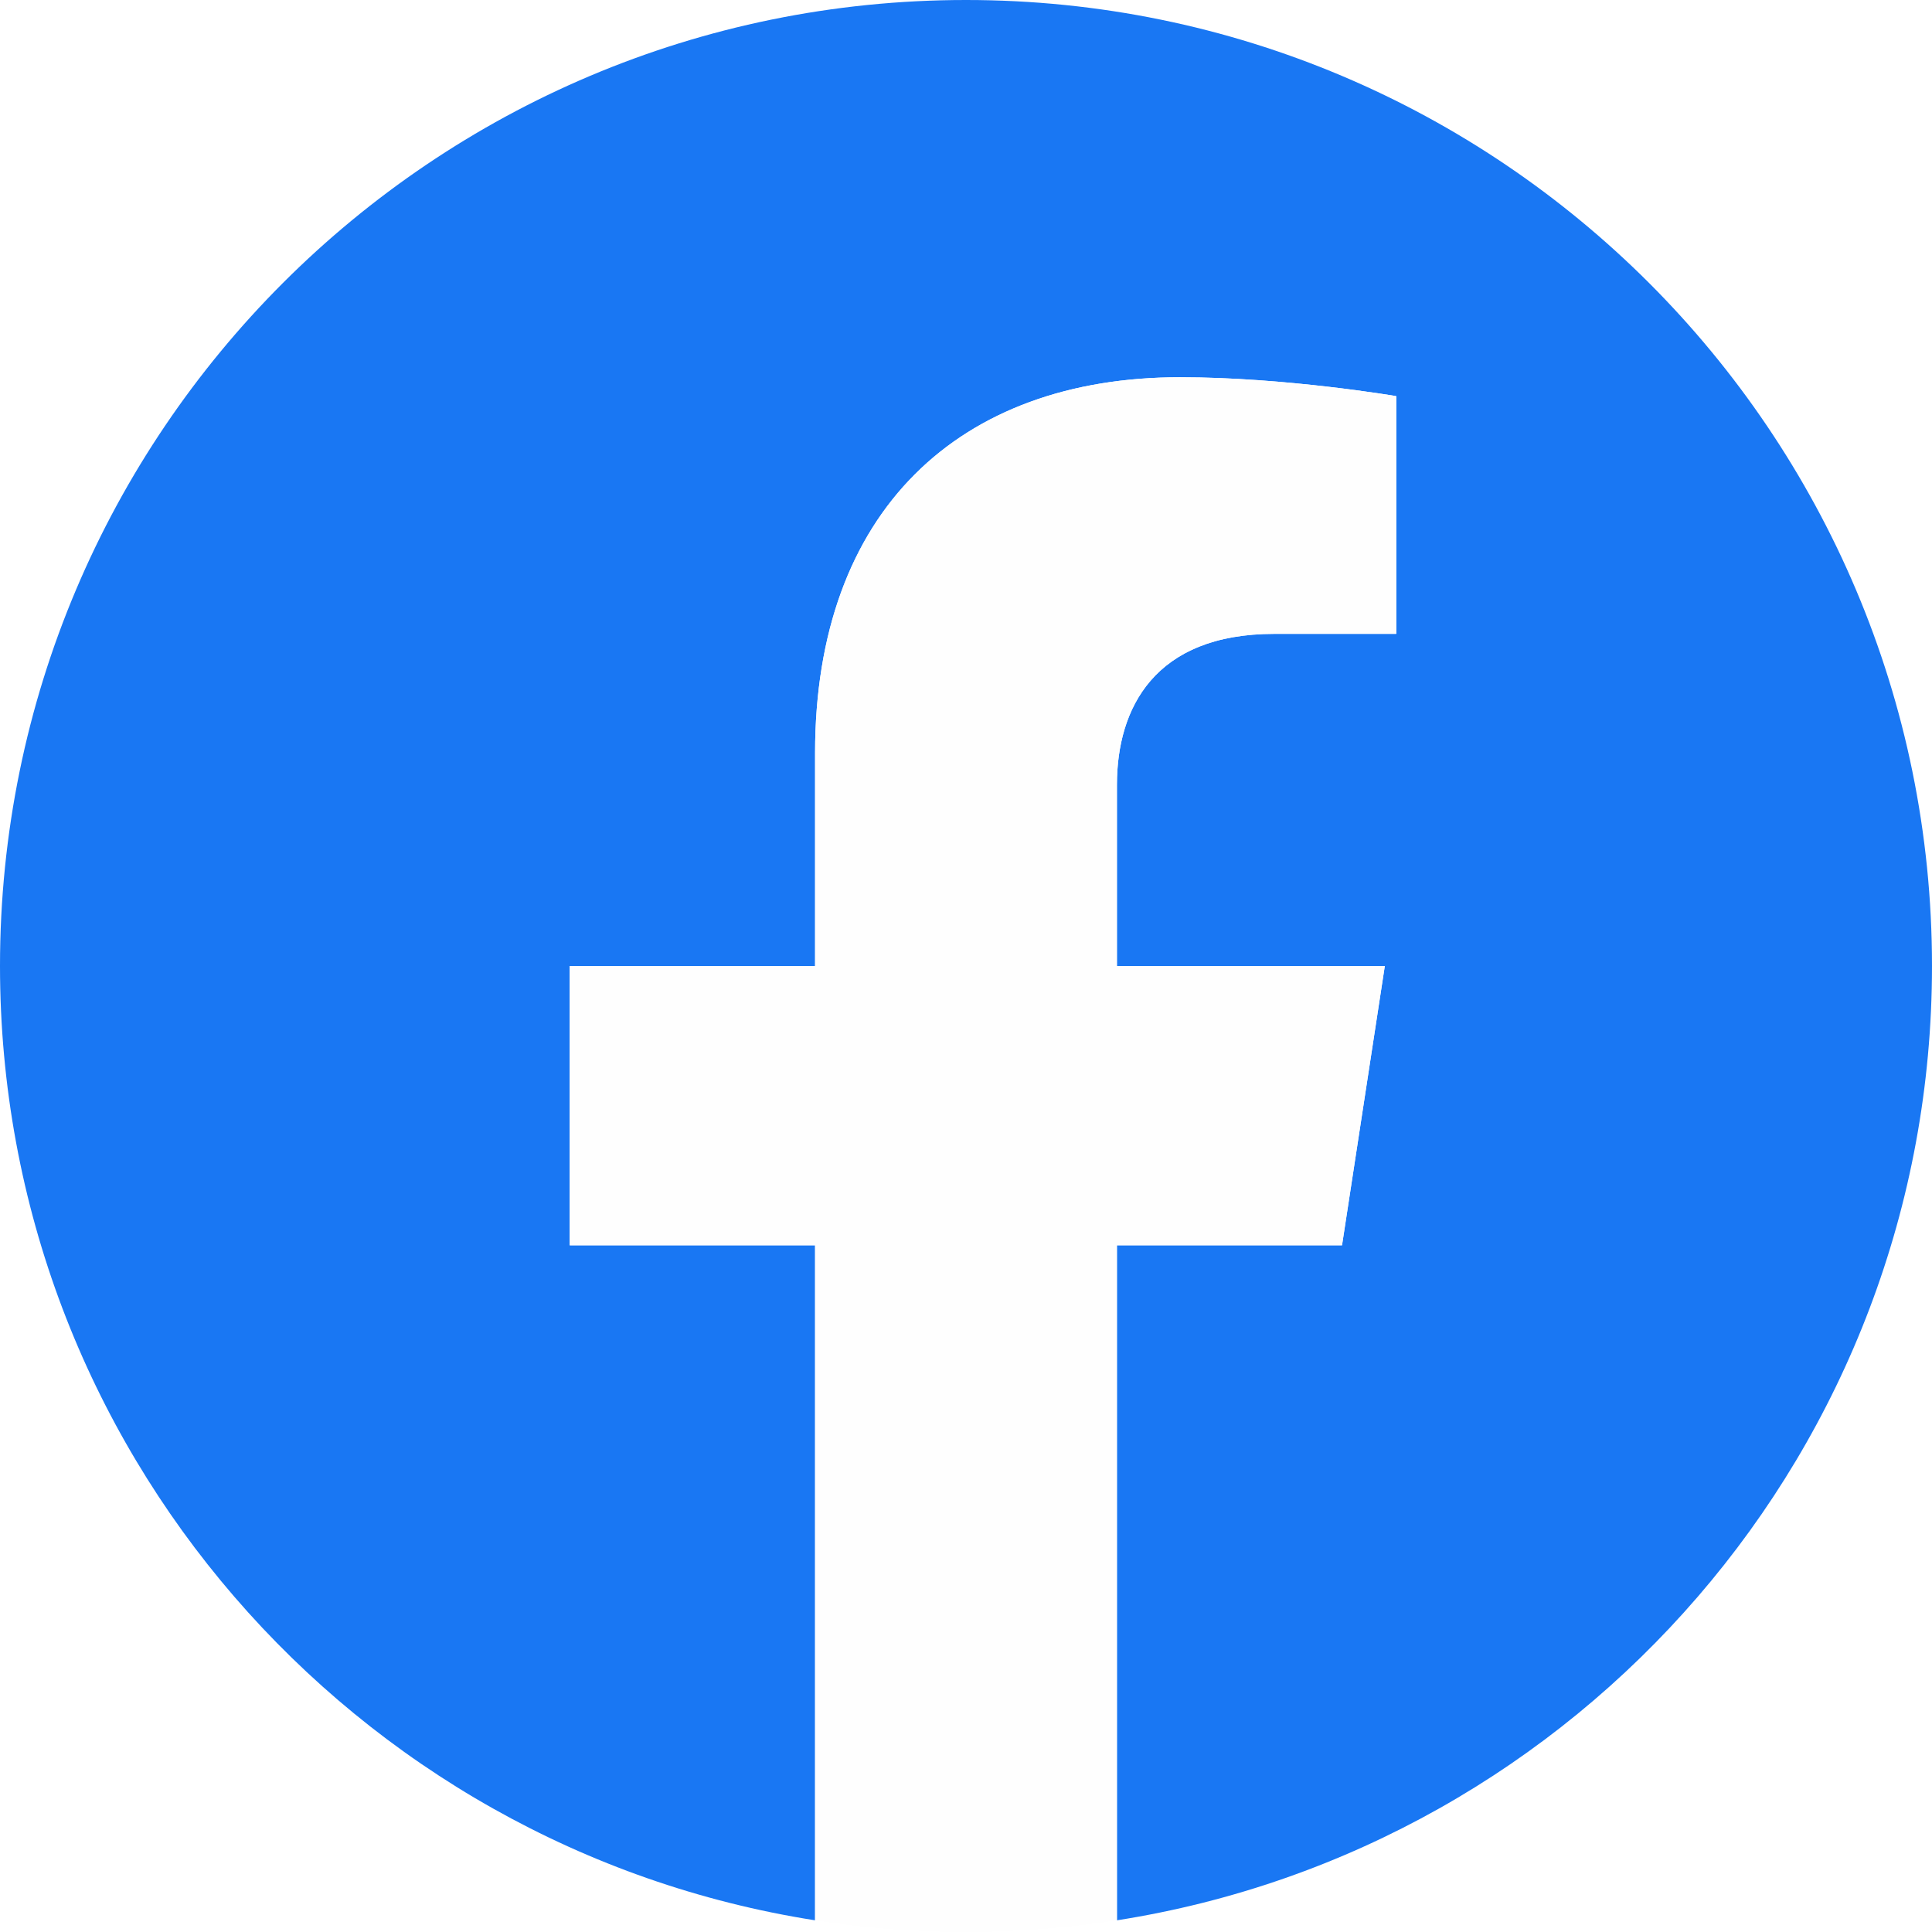
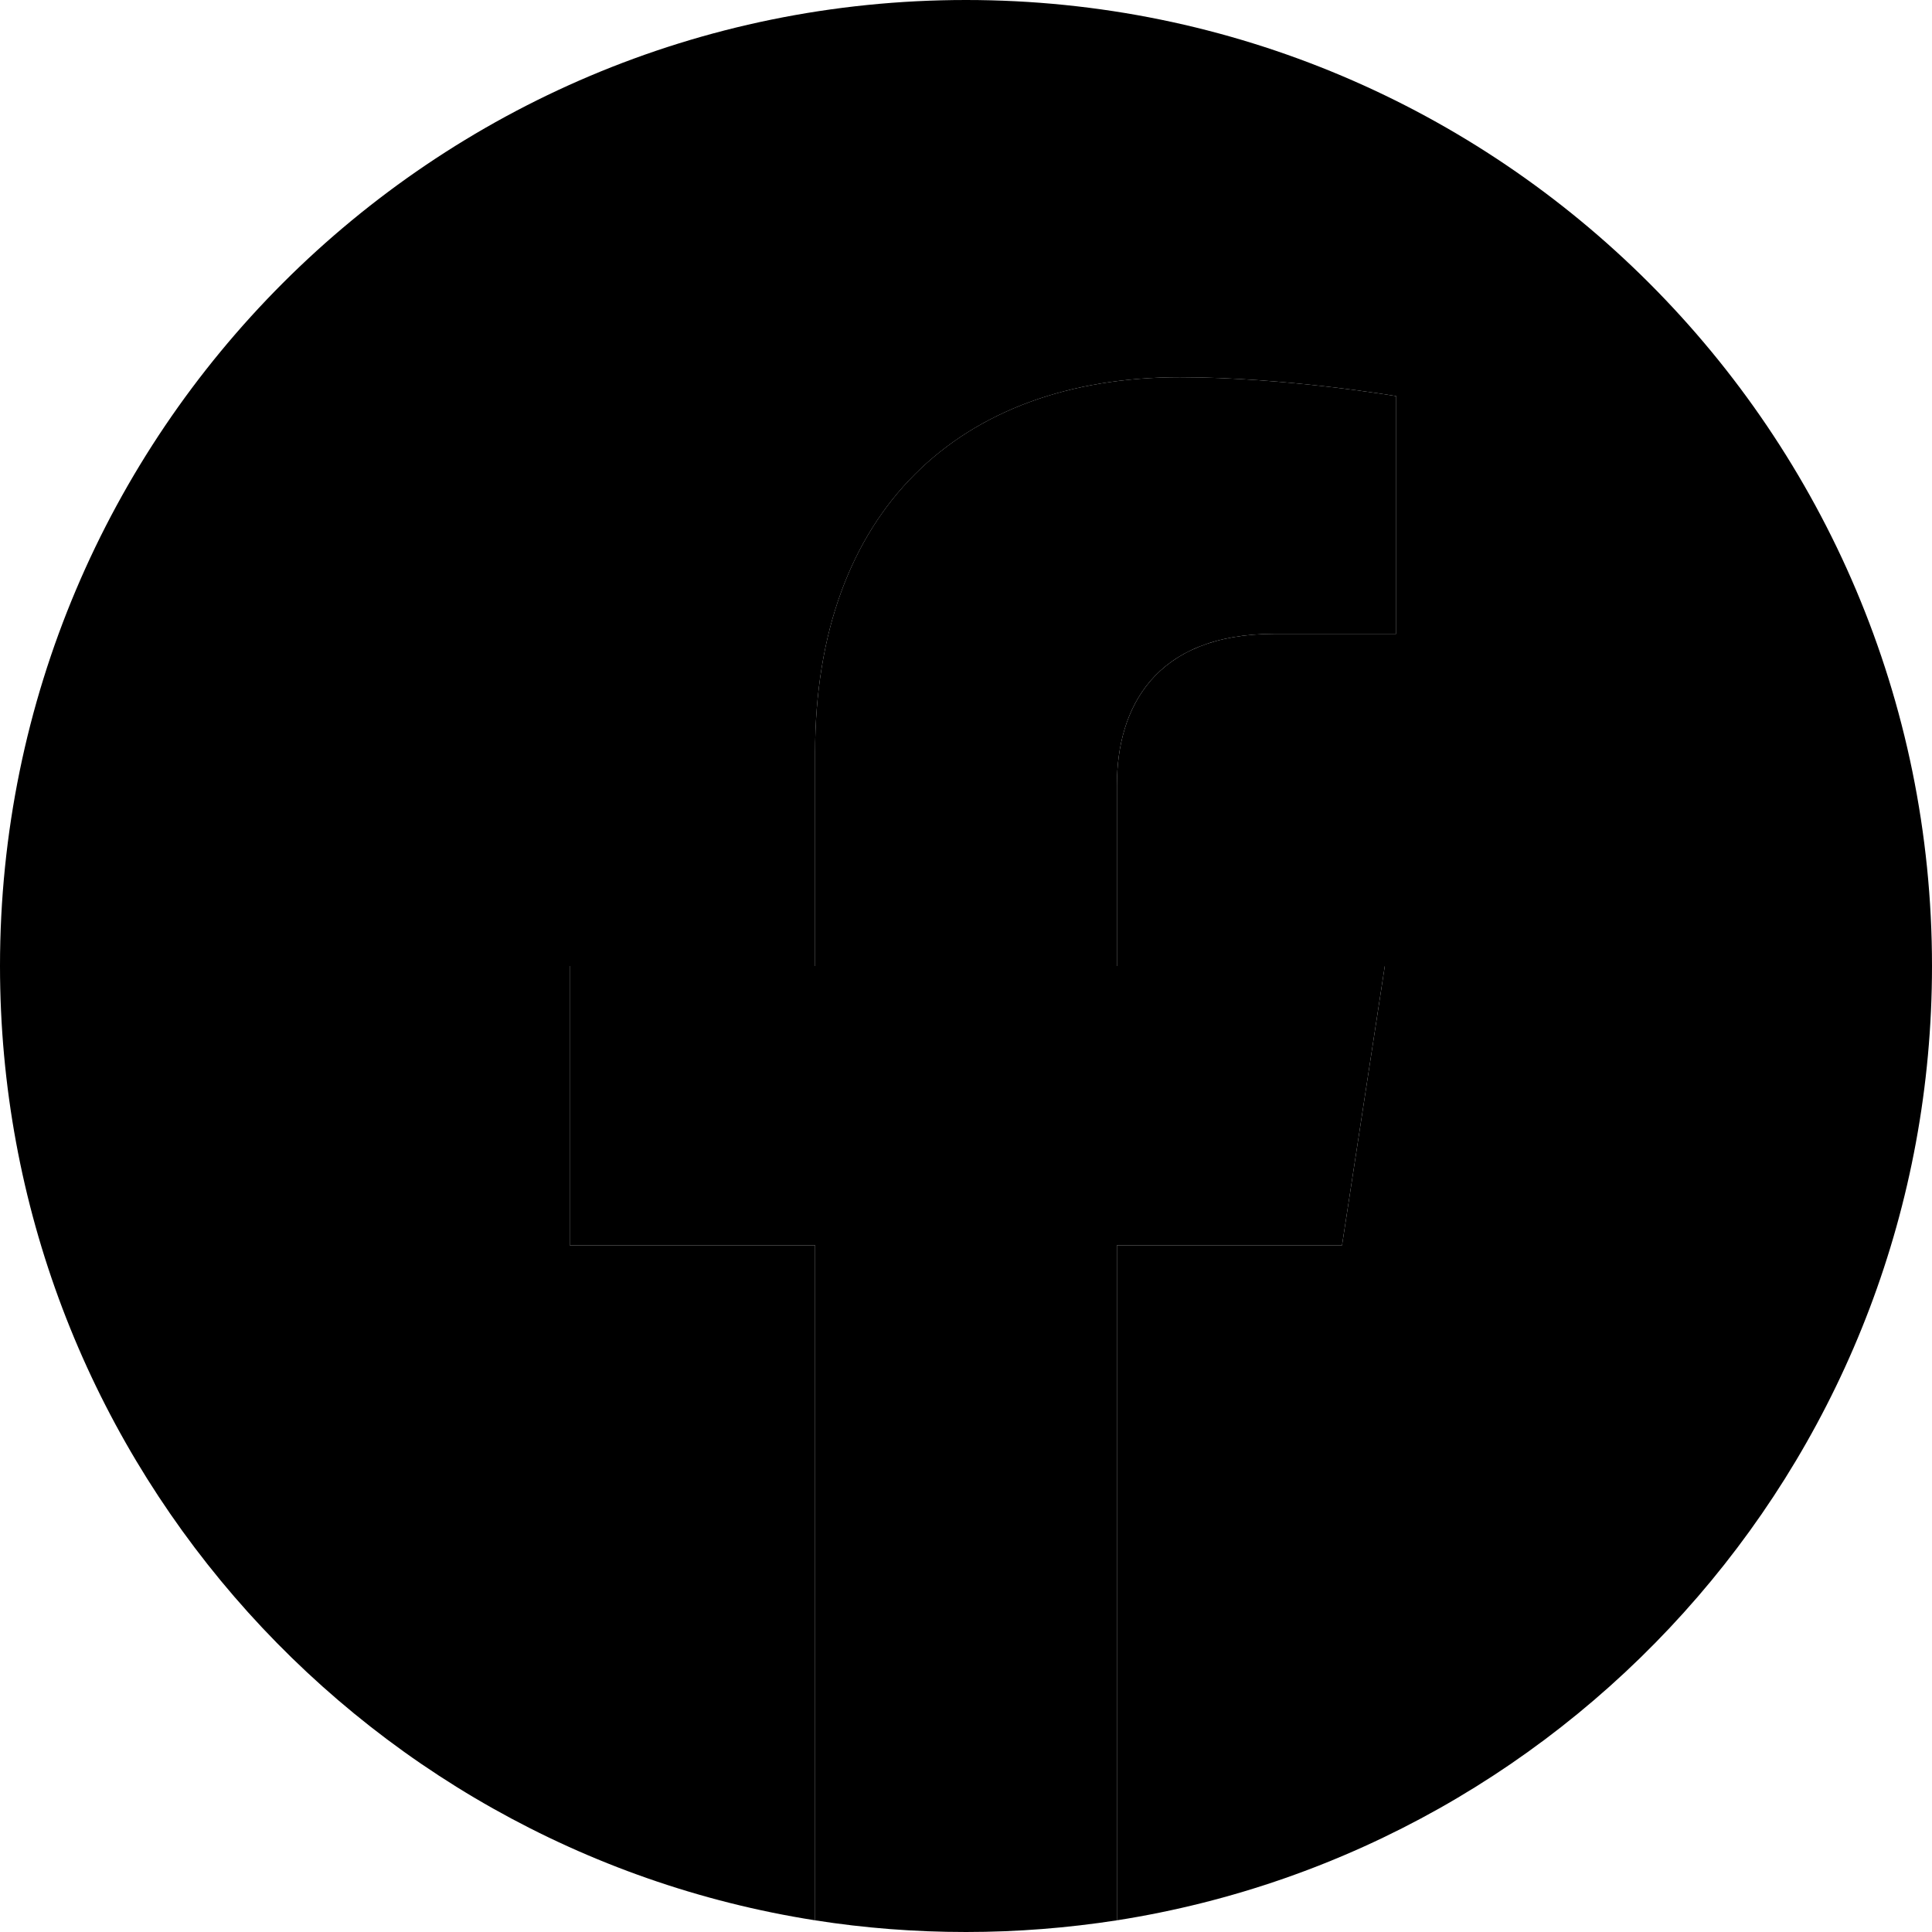
<svg xmlns="http://www.w3.org/2000/svg" xml:space="preserve" width="14.222in" height="14.222in" version="1.1" style="shape-rendering:geometricPrecision; text-rendering:geometricPrecision; image-rendering:optimizeQuality; fill-rule:evenodd; clip-rule:evenodd" viewBox="0 0 14222 14222">
  <defs>
    <style type="text/css">
   
    .fil0 {fill:#1977F3;fill-rule:nonzero}
    .fil1 {fill:#FEFEFE;fill-rule:nonzero}
   
  </style>
  </defs>
  <g id="Layer_x0020_1">
-     <path class="fil0" d="M14222 7111c0,-3927 -3184,-7111 -7111,-7111 -3927,0 -7111,3184 -7111,7111 0,3549 2600,6491 6000,7025l0 -4969 -1806 0 0 -2056 1806 0 0 -1567c0,-1782 1062,-2767 2686,-2767 778,0 1592,139 1592,139l0 1750 -897 0c-883,0 -1159,548 -1159,1111l0 1334 1972 0 -315 2056 -1657 0 0 4969c3400,-533 6000,-3475 6000,-7025z" />
-     <path class="fil1" d="M9879 9167l315 -2056 -1972 0 0 -1334c0,-562 275,-1111 1159,-1111l897 0 0 -1750c0,0 -814,-139 -1592,-139 -1624,0 -2686,984 -2686,2767l0 1567 -1806 0 0 2056 1806 0 0 4969c362,57 733,86 1111,86 378,0 749,-30 1111,-86l0 -4969 1657 0z" />
+     <path className="fil0" d="M14222 7111c0,-3927 -3184,-7111 -7111,-7111 -3927,0 -7111,3184 -7111,7111 0,3549 2600,6491 6000,7025l0 -4969 -1806 0 0 -2056 1806 0 0 -1567c0,-1782 1062,-2767 2686,-2767 778,0 1592,139 1592,139l0 1750 -897 0c-883,0 -1159,548 -1159,1111l0 1334 1972 0 -315 2056 -1657 0 0 4969c3400,-533 6000,-3475 6000,-7025z" />
+     <path className="fil1" d="M9879 9167l315 -2056 -1972 0 0 -1334c0,-562 275,-1111 1159,-1111l897 0 0 -1750c0,0 -814,-139 -1592,-139 -1624,0 -2686,984 -2686,2767l0 1567 -1806 0 0 2056 1806 0 0 4969c362,57 733,86 1111,86 378,0 749,-30 1111,-86l0 -4969 1657 0z" />
  </g>
</svg>
